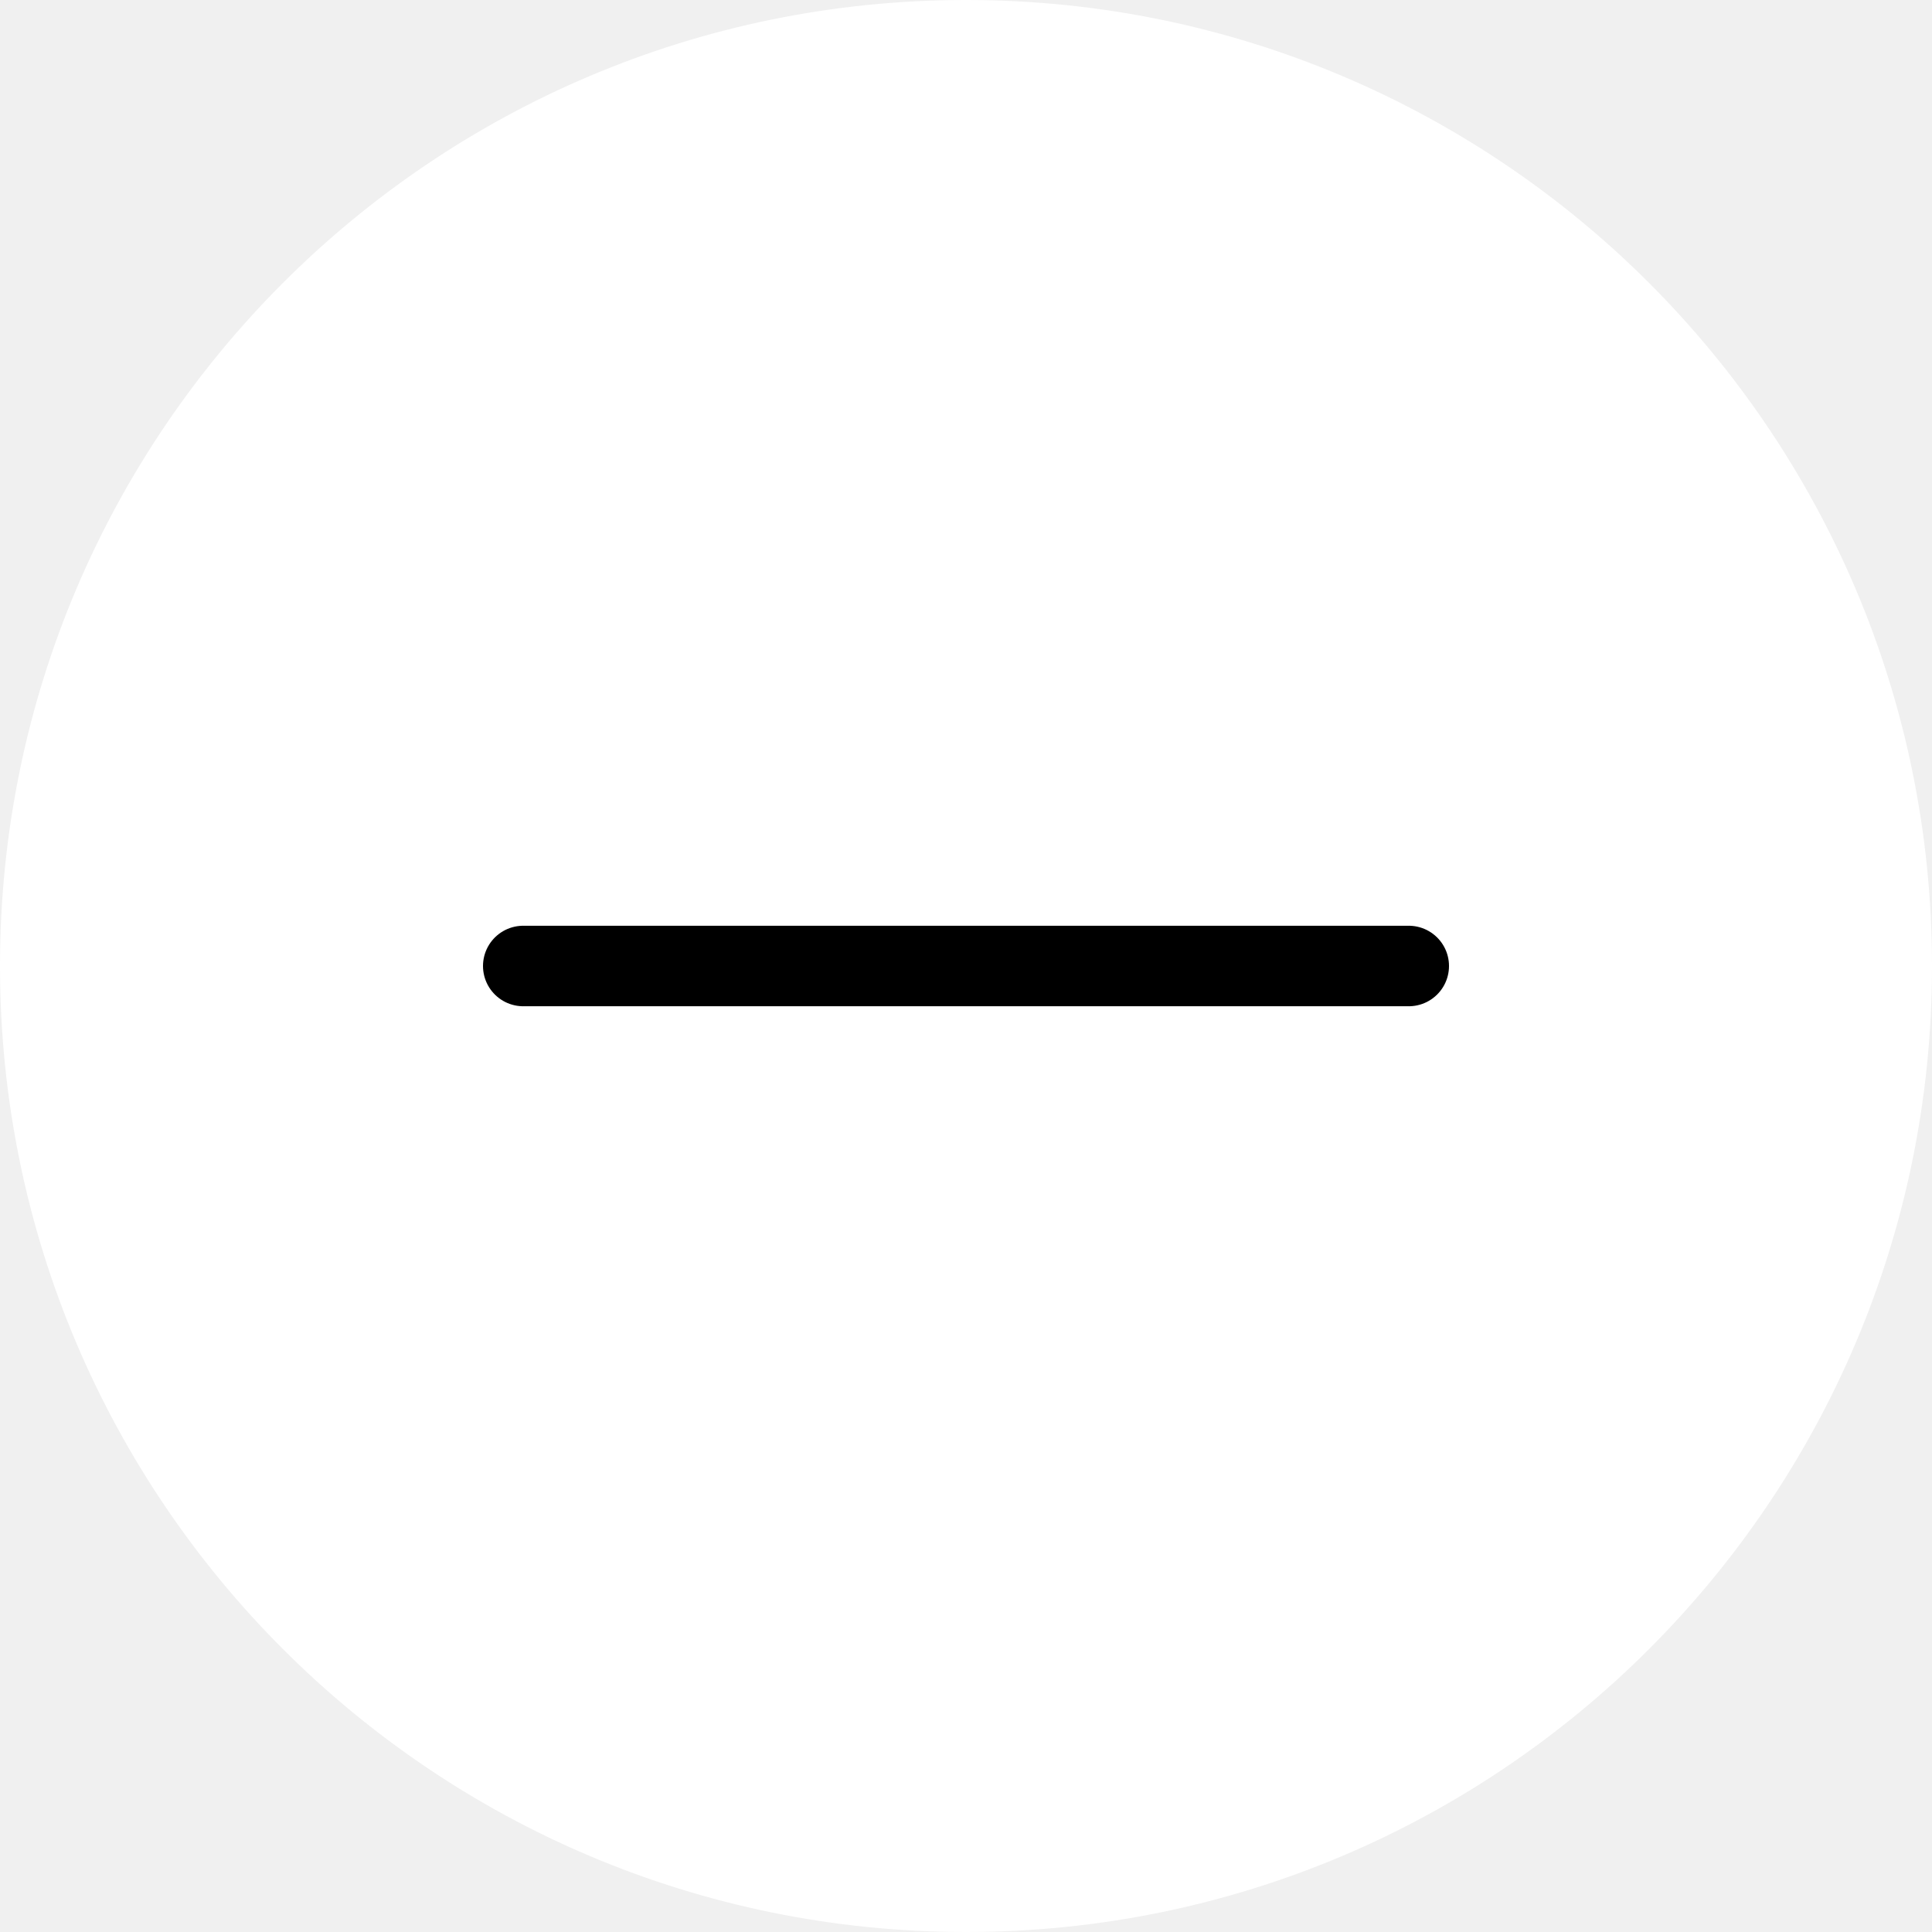
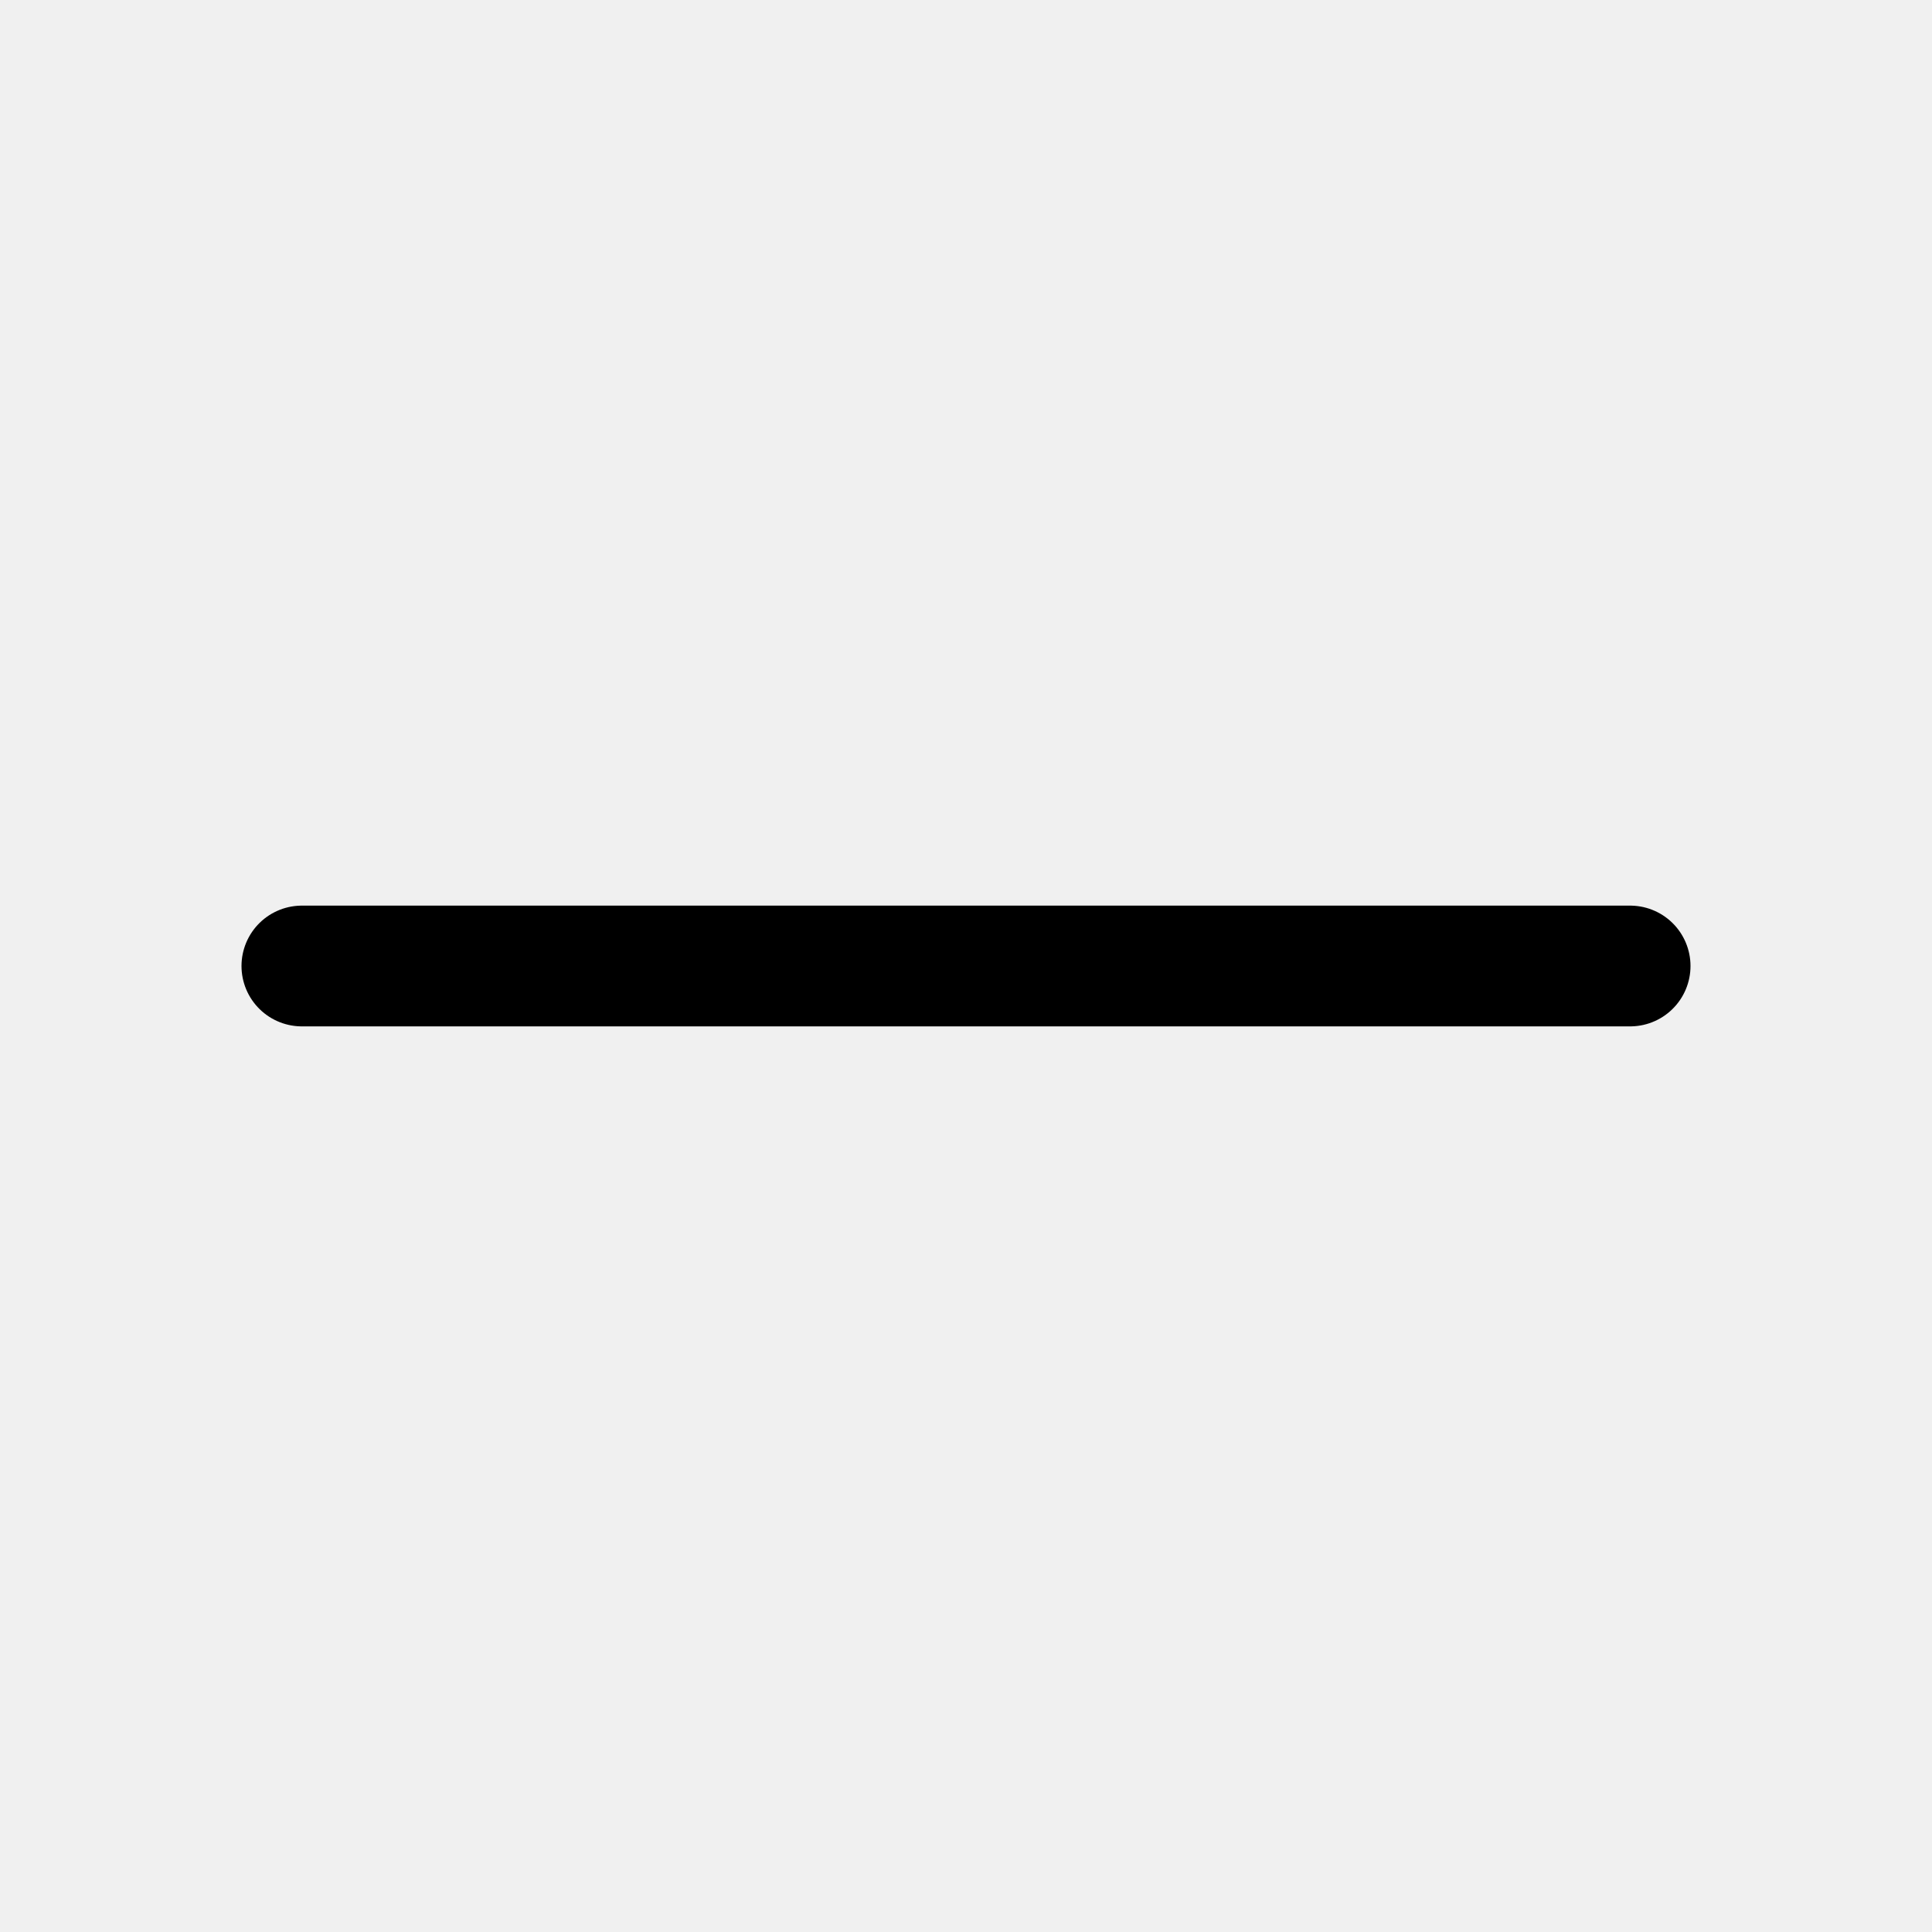
<svg xmlns="http://www.w3.org/2000/svg" width="24" height="24" viewBox="0 0 24 24" fill="none">
-   <rect width="24" height="24" rx="12" fill="white" />
-   <g clip-path="url(#clip0_248_22123)">
-     <path d="M6.5 12H17.5" stroke="black" stroke-linecap="round" stroke-linejoin="round" />
+   <g clip-path="url(#clip0_471_25640)">
+     <path d="M3.75 12H20.25" stroke="black" stroke-width="1.5" stroke-linecap="round" stroke-linejoin="round" />
  </g>
  <defs>
-     <clipPath id="clip0_248_22123">
-       <rect width="16" height="16" fill="white" transform="translate(4 4)" />
+     <clipPath id="clip0_471_25640">
+       <rect width="24" height="24" fill="white" />
    </clipPath>
  </defs>
</svg>
